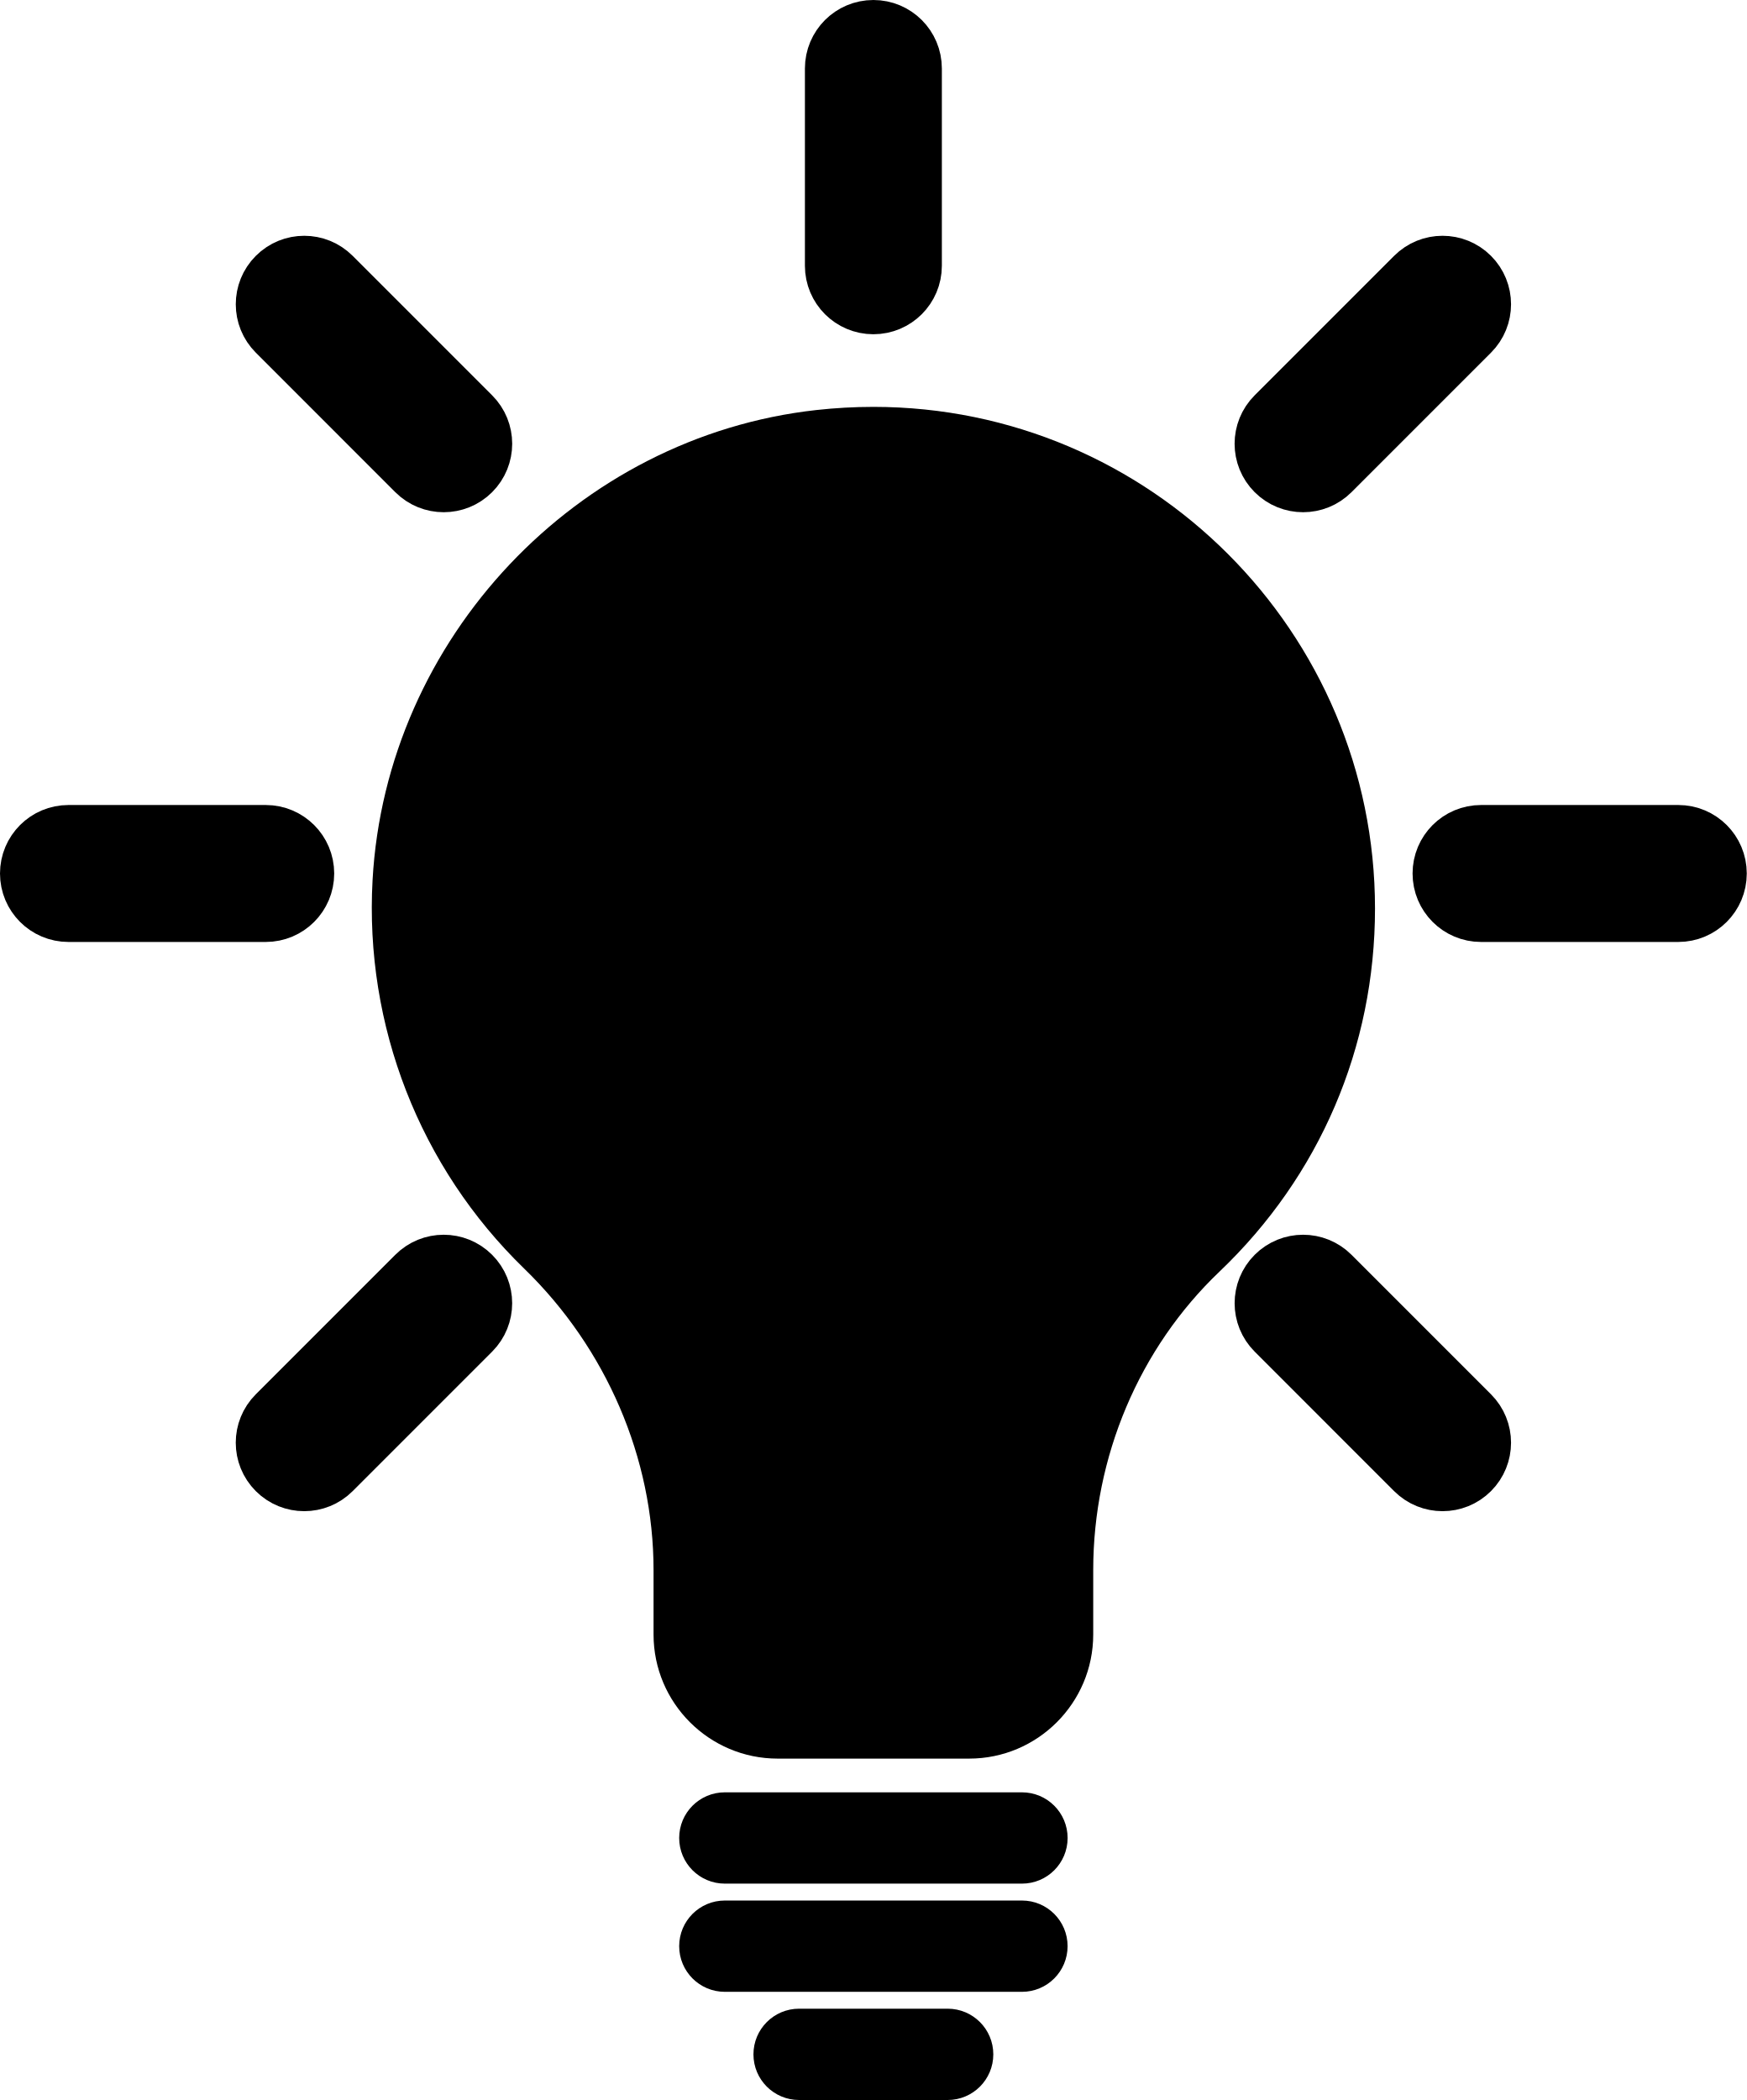
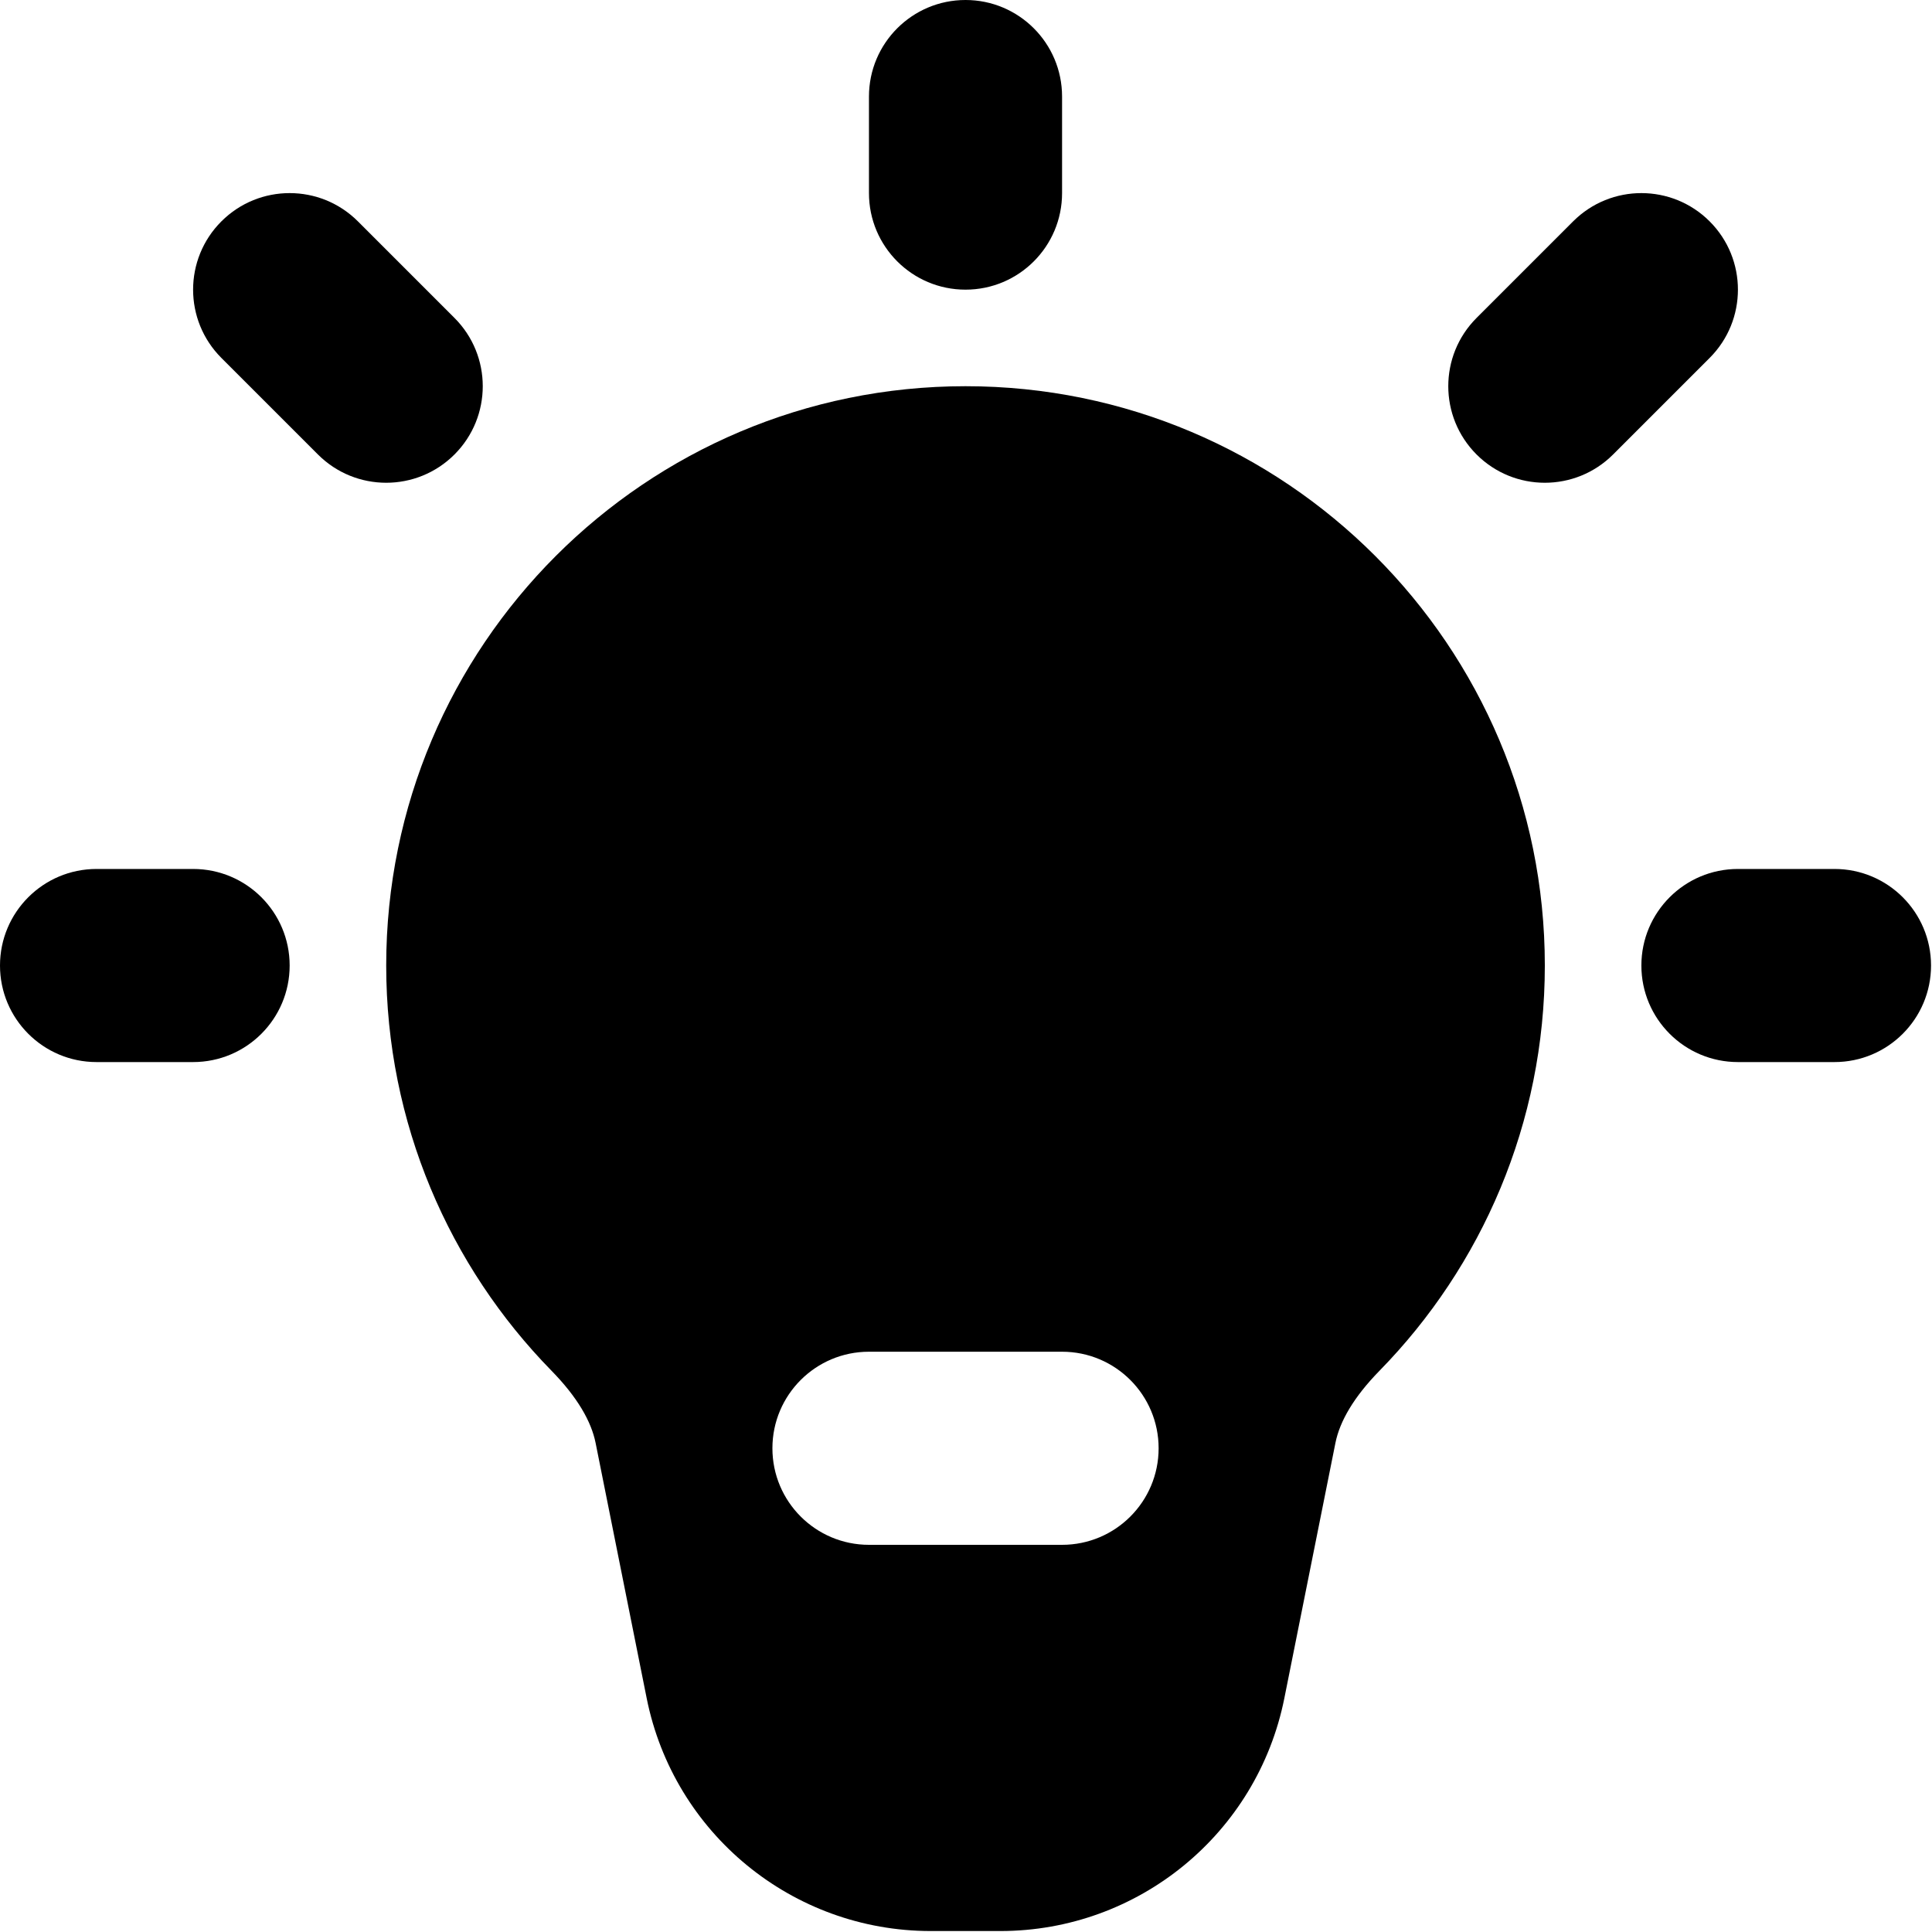
- <svg xmlns="http://www.w3.org/2000/svg" width="76.534" height="92" viewBox="0 0 76.534 92" version="1.1" xml:space="preserve" style="clip-rule:evenodd;fill-rule:evenodd" id="svg41">
-   <defs id="defs45" />
-   <g transform="translate(-8.5,-8.5)" id="g39">
-     <g id="g37">
-       <g id="g35">
-         <g transform="translate(-3.233,5)" id="g3">
-           <path id="path2" d="m 59.632,75.107 v -2.822 c 0,-4.96 2.015,-9.725 5.529,-13.073 4.396,-4.189 6.817,-9.839 6.817,-15.909 0,-12.119 -9.859,-21.978 -21.978,-21.978 -0.827,0 -1.667,0.046 -2.496,0.138 -10.5,1.161 -18.86,10.013 -19.447,20.591 -0.354,6.379 2.066,12.583 6.64,17.02 3.604,3.496 5.671,8.31 5.671,13.208 v 2.824 c 0,2.999 2.439,5.438 5.438,5.438 h 8.387 c 2.999,0.002 5.439,-2.438 5.439,-5.437 z" style="fill-rule:nonzero" />
-         </g>
-         <g transform="translate(-3.233,5)" id="g6">
-           <path id="path4" d="M 56.509,82.521 H 43.491 c -0.829,0 -1.5,0.671 -1.5,1.5 0,0.829 0.671,1.5 1.5,1.5 H 56.51 c 0.829,0 1.5,-0.671 1.5,-1.5 0,-0.829 -0.672,-1.5 -1.501,-1.5 z" style="fill-rule:nonzero;stroke:#000000;stroke-width:1px" />
-         </g>
-         <g transform="translate(-3.233,5)" id="g9">
-           <path id="path6" d="m 58.009,88.761 c 0,-0.829 -0.671,-1.5 -1.5,-1.5 H 43.491 c -0.829,0 -1.5,0.671 -1.5,1.5 0,0.829 0.671,1.5 1.5,1.5 H 56.51 c 0.828,0 1.499,-0.672 1.499,-1.5 z" style="fill-rule:nonzero;stroke:#000000;stroke-width:1px" />
-         </g>
-         <g transform="translate(-3.233,5)" id="g12">
-           <path id="path8" d="m 14.733,43.267 h 8.643 c 0.829,0 1.5,-0.671 1.5,-1.5 0,-0.829 -0.671,-1.5 -1.5,-1.5 h -8.643 c -0.829,0 -1.5,0.671 -1.5,1.5 0,0.829 0.671,1.5 1.5,1.5 z" style="fill-rule:nonzero;stroke:#000000;stroke-width:3px" />
-         </g>
-         <g transform="translate(-3.233,5)" id="g15">
-           <path id="path10" d="m 86.767,41.767 c 0,-0.829 -0.671,-1.5 -1.5,-1.5 h -8.643 c -0.829,0 -1.5,0.671 -1.5,1.5 0,0.829 0.671,1.5 1.5,1.5 h 8.643 c 0.829,0 1.5,-0.671 1.5,-1.5 z" style="fill-rule:nonzero;stroke:#000000;stroke-width:3px" />
-         </g>
-         <g transform="translate(-3.233,5)" id="g18">
-           <path id="path12" d="m 48.5,6.5 v 8.643 c 0,0.829 0.671,1.5 1.5,1.5 0.829,0 1.5,-0.671 1.5,-1.5 V 6.5 C 51.5,5.671 50.829,5 50,5 49.171,5 48.5,5.671 48.5,6.5 Z" style="fill-rule:nonzero;stroke:#000000;stroke-width:3px" />
-         </g>
-         <g transform="translate(-3.233,5)" id="g21">
-           <path id="path14" d="m 73.877,15.769 -6.111,6.111 c -0.586,0.585 -0.586,1.536 0,2.121 0.293,0.293 0.677,0.439 1.061,0.439 0.384,0 0.768,-0.146 1.061,-0.439 l 6.111,-6.111 c 0.586,-0.585 0.586,-1.536 0,-2.121 -0.587,-0.586 -1.536,-0.586 -2.122,0 z" style="fill-rule:nonzero;stroke:#000000;stroke-width:3px" />
-         </g>
-         <g transform="translate(-3.233,5)" id="g24">
-           <path id="path16" d="m 32.234,59.533 c -0.586,-0.586 -1.535,-0.586 -2.121,0 l -6.111,6.111 c -0.586,0.585 -0.586,1.535 0,2.121 0.293,0.293 0.677,0.439 1.061,0.439 0.384,0 0.768,-0.146 1.061,-0.439 l 6.111,-6.111 c 0.585,-0.585 0.585,-1.535 -10e-4,-2.121 z" style="fill-rule:nonzero;stroke:#000000;stroke-width:3px" />
-         </g>
-         <g transform="translate(-3.233,5)" id="g27">
-           <path id="path18" d="m 30.113,24.001 c 0.293,0.293 0.677,0.439 1.061,0.439 0.384,0 0.768,-0.146 1.061,-0.439 0.586,-0.585 0.586,-1.536 0,-2.121 l -6.111,-6.111 c -0.586,-0.586 -1.535,-0.586 -2.121,0 -0.586,0.585 -0.586,1.536 0,2.121 z" style="fill-rule:nonzero;stroke:#000000;stroke-width:3px" />
-         </g>
-         <g transform="translate(-3.233,5)" id="g30">
-           <path id="path20" d="m 73.877,67.765 c 0.293,0.293 0.677,0.439 1.061,0.439 0.384,0 0.768,-0.146 1.061,-0.439 0.586,-0.586 0.586,-1.536 0,-2.121 l -6.111,-6.111 c -0.586,-0.586 -1.535,-0.586 -2.121,0 -0.586,0.586 -0.586,1.536 0,2.121 z" style="fill-rule:nonzero;stroke:#000000;stroke-width:3px" />
-         </g>
-         <g transform="translate(-3.233,5)" id="g33">
-           <path id="path22" d="m 54.754,93.5 c 0,-0.829 -0.671,-1.5 -1.5,-1.5 h -6.509 c -0.829,0 -1.5,0.671 -1.5,1.5 0,0.829 0.671,1.5 1.5,1.5 h 6.509 c 0.829,0 1.5,-0.671 1.5,-1.5 z" style="fill-rule:nonzero;stroke:#000000;stroke-width:1px" />
-         </g>
-       </g>
-     </g>
+ <svg xmlns="http://www.w3.org/2000/svg" width="100%" height="100%" viewBox="0 0 667 667" version="1.1" xml:space="preserve" style="fill-rule:evenodd;clip-rule:evenodd;stroke-linejoin:round;stroke-miterlimit:2;">
+   <g transform="matrix(1,0,0,1,-66.6667,-66.6667)">
+     <path d="M400,66.667C418.41,66.667 433.333,81.591 433.333,100L433.333,133.333C433.333,151.743 418.41,166.667 400,166.667C381.59,166.667 366.667,151.743 366.667,133.333L366.667,100C366.667,81.591 381.59,66.667 400,66.667Z" />
+     <path d="M656.903,143.096C669.92,156.114 669.92,177.219 656.903,190.237L623.57,223.57C610.553,236.588 589.447,236.588 576.43,223.57C563.413,210.553 563.413,189.447 576.43,176.43L609.763,143.096C622.78,130.079 643.887,130.079 656.903,143.096Z" />
+     <path d="M633.333,400C633.333,381.59 648.257,366.667 666.667,366.667L700,366.667C718.41,366.667 733.333,381.59 733.333,400C733.333,418.41 718.41,433.333 700,433.333L666.667,433.333C648.257,433.333 633.333,418.41 633.333,400Z" />
+     <path d="M66.667,400C66.667,381.59 81.591,366.667 100,366.667L133.333,366.667C151.743,366.667 166.667,381.59 166.667,400C166.667,418.41 151.743,433.333 133.333,433.333L100,433.333C81.591,433.333 66.667,418.41 66.667,400Z" />
+     <path d="M143.096,143.096C156.114,130.079 177.219,130.079 190.237,143.096L223.57,176.43C236.588,189.447 236.588,210.553 223.57,223.57C210.553,236.588 189.447,236.588 176.43,223.57L143.096,190.237C130.079,177.219 130.079,156.114 143.096,143.096Z" />
+     <path d="M400,200C289.543,200 200,289.543 200,400C200,454.44 221.796,503.857 257.062,539.887C265.99,549.01 270.803,557.39 272.289,564.813L289.925,652.953C299.278,699.693 340.317,733.333 387.983,733.333L412.017,733.333C459.683,733.333 500.723,699.693 510.073,652.953L527.71,564.813C529.197,557.39 534.01,549.01 542.937,539.887C578.203,503.857 600,454.44 600,400C600,289.543 510.457,200 400,200ZM366.667,533.333C348.257,533.333 333.333,548.257 333.333,566.667C333.333,585.077 348.257,600 366.667,600L433.333,600C451.743,600 466.667,585.077 466.667,566.667C466.667,548.257 451.743,533.333 433.333,533.333L366.667,533.333Z" />
  </g>
</svg>
